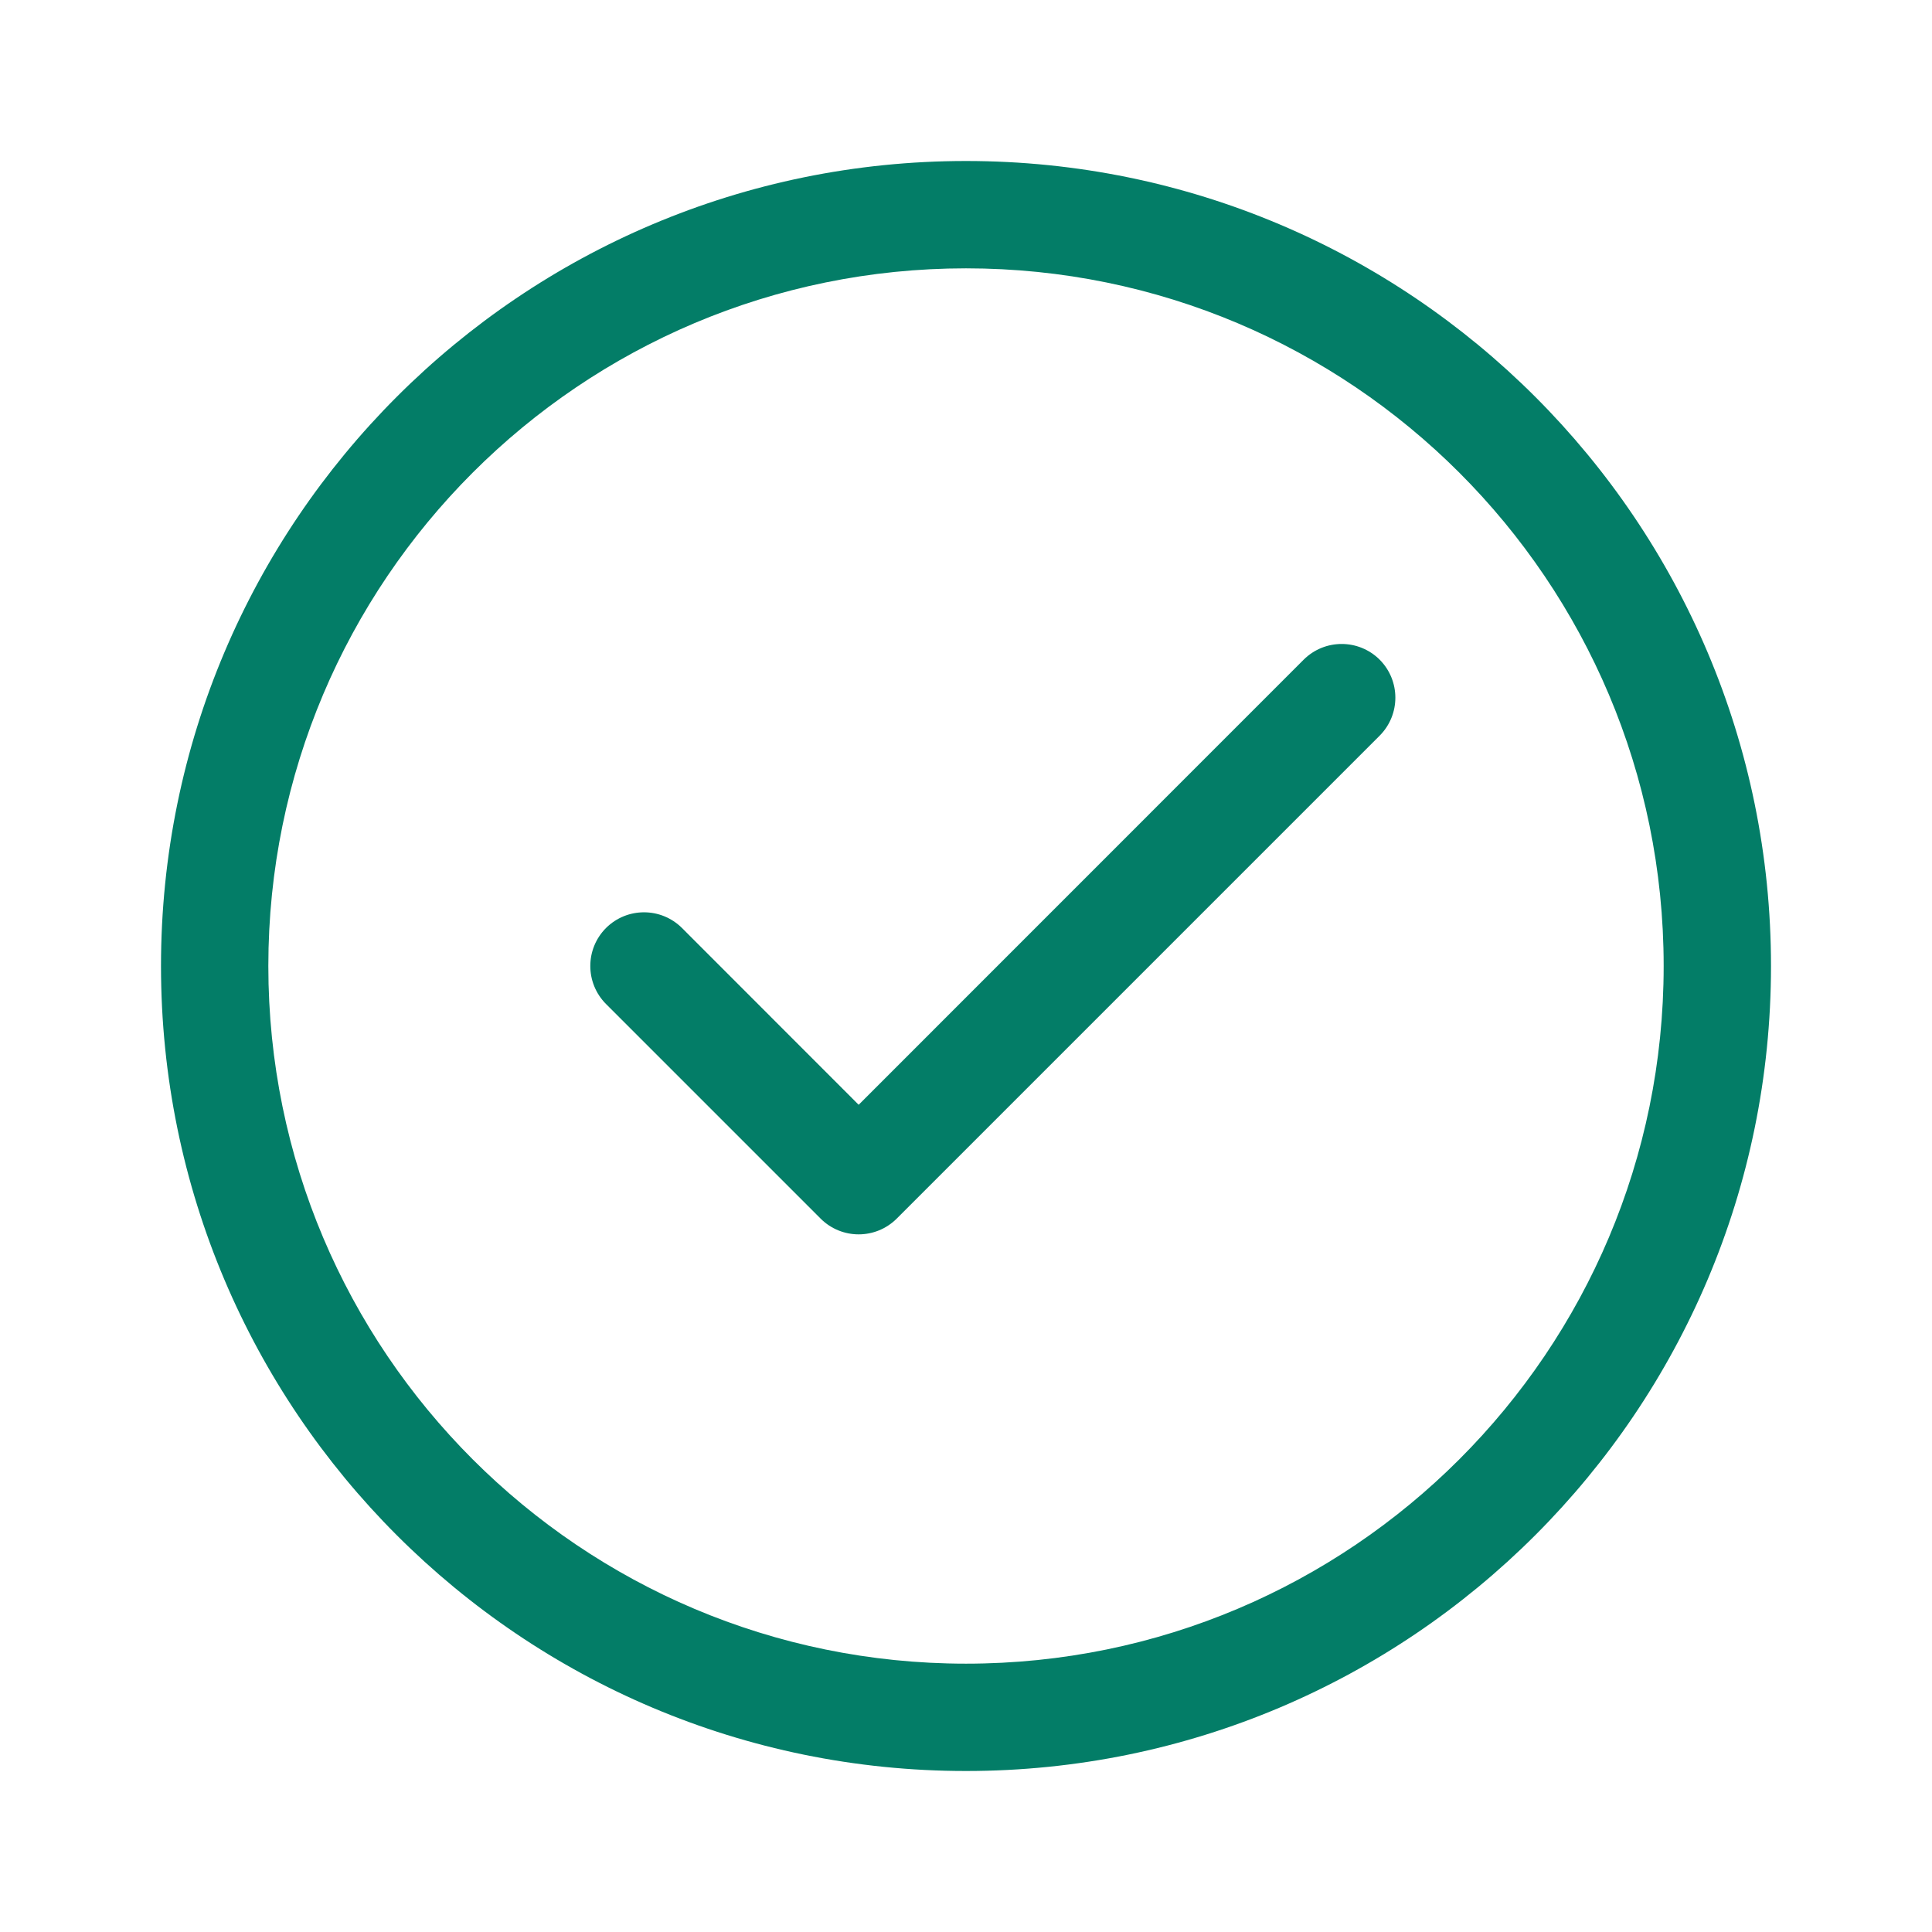
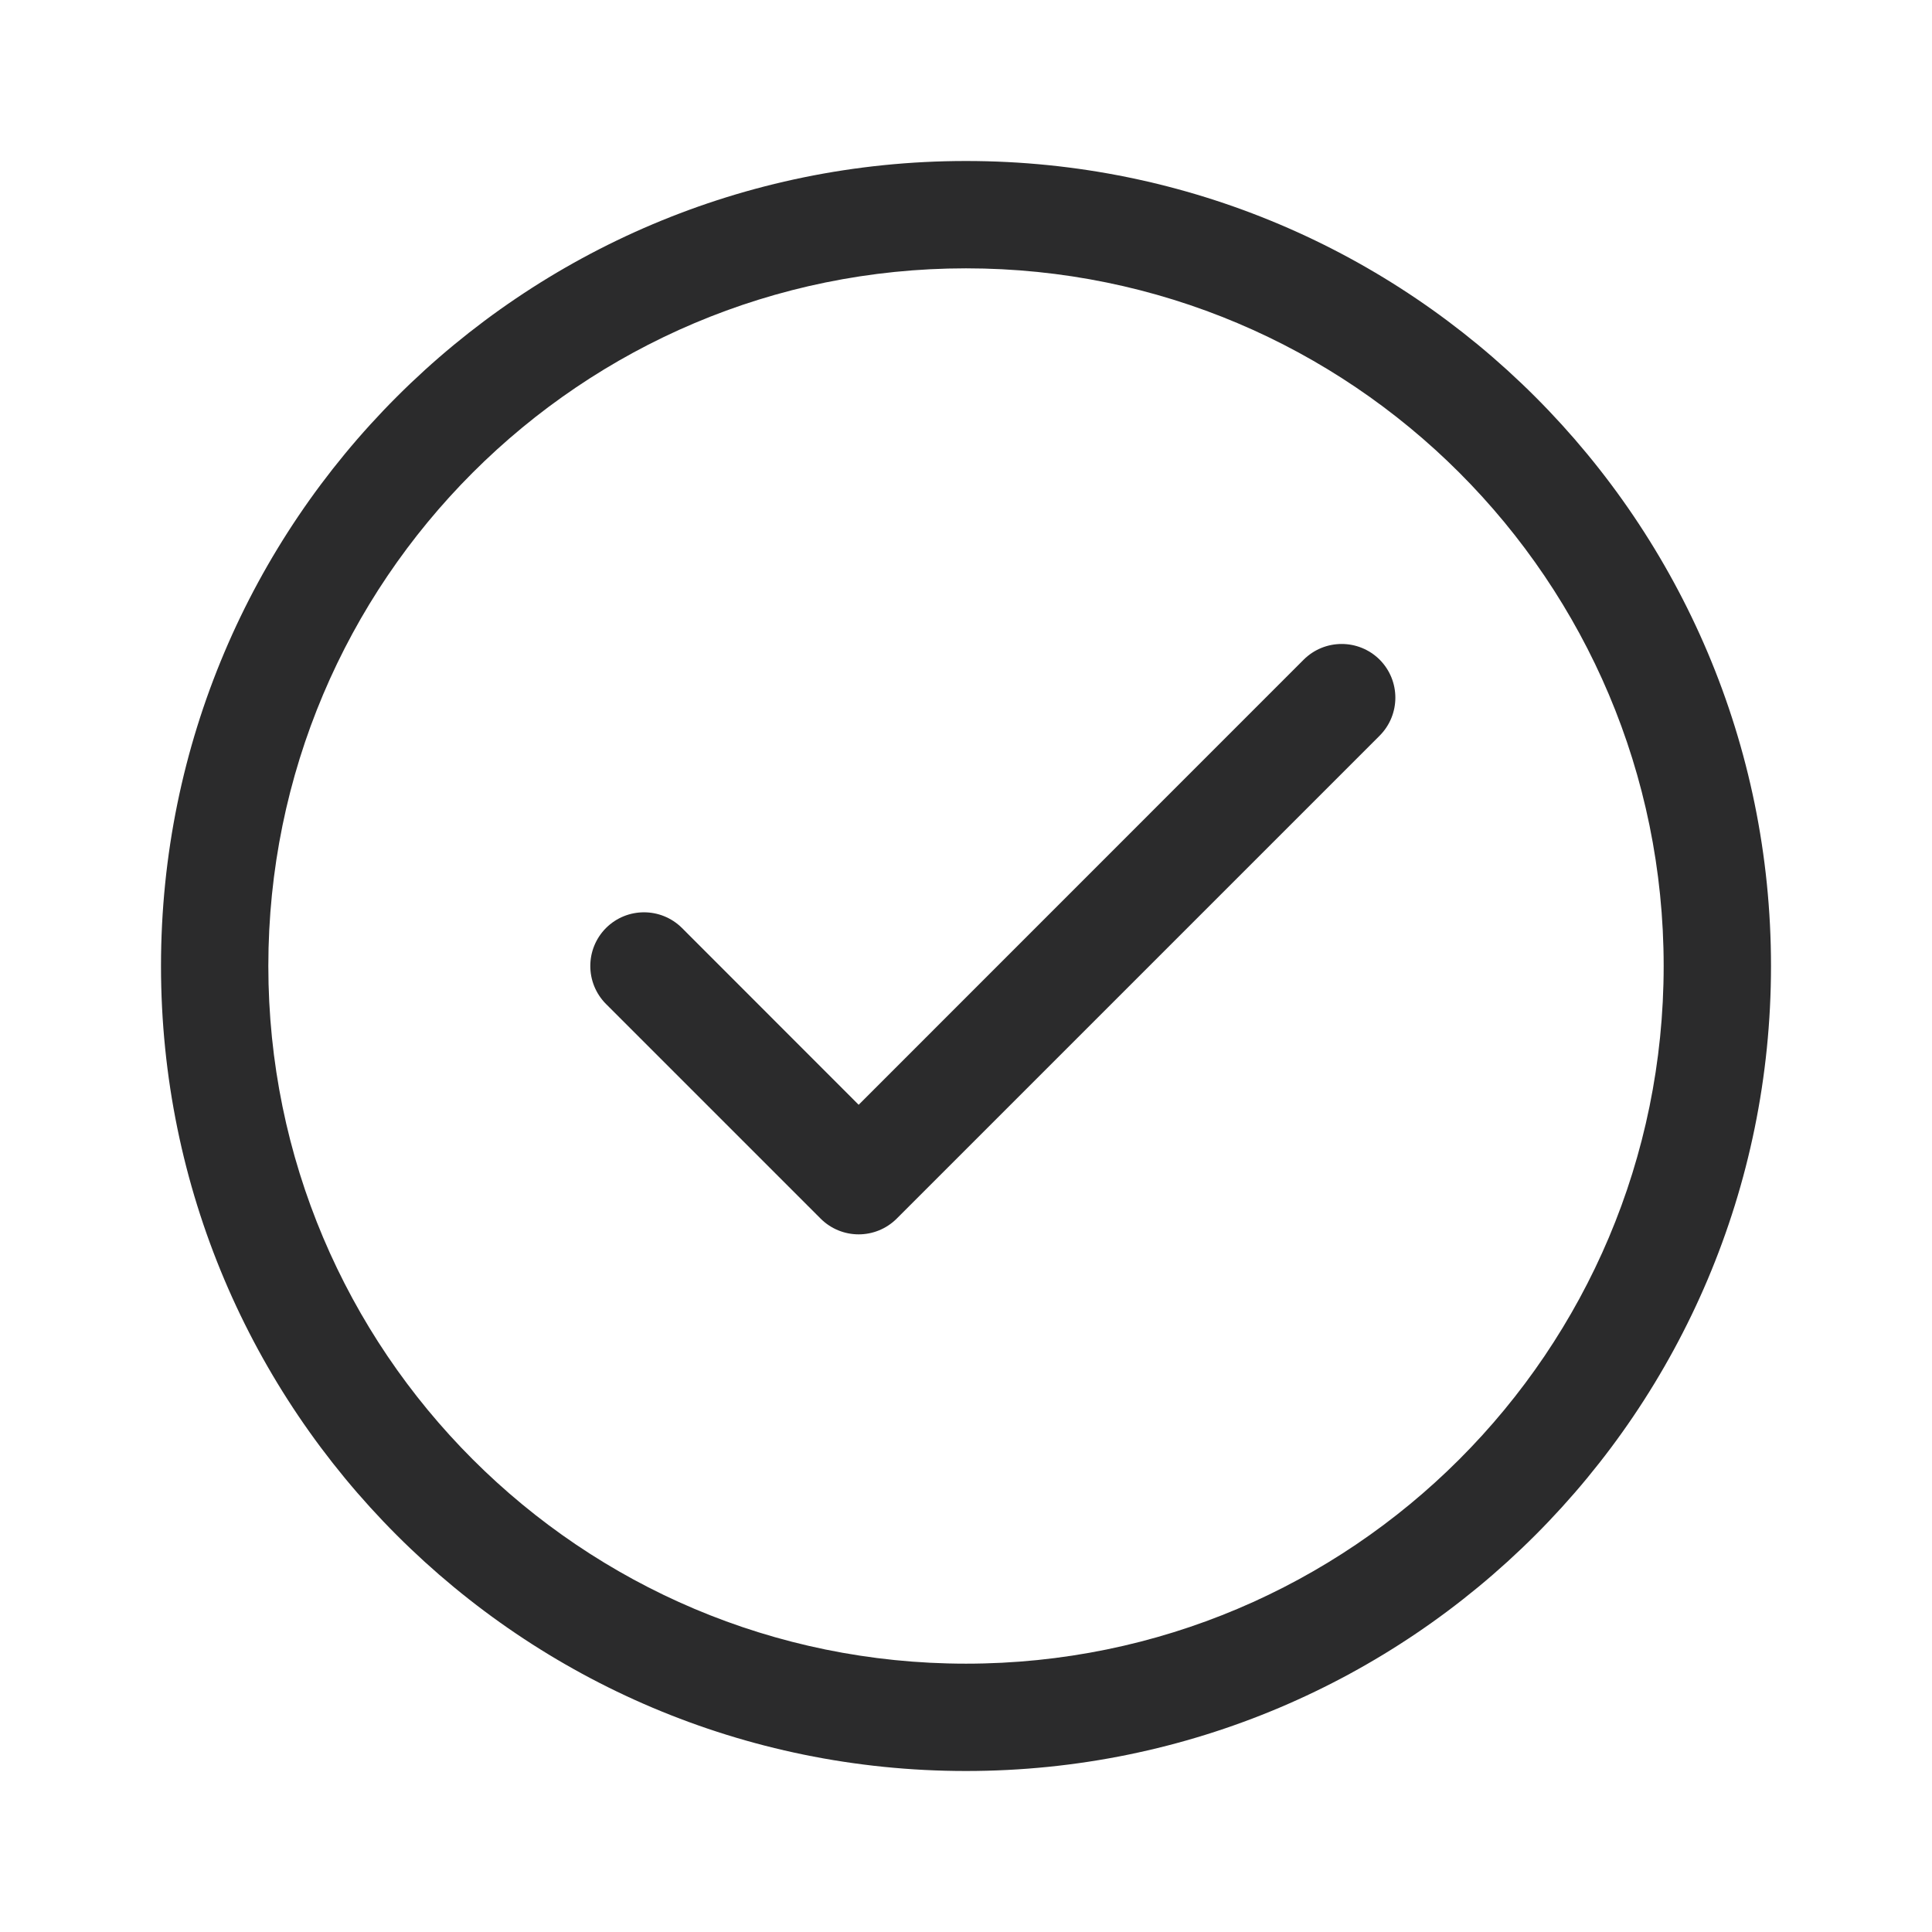
<svg xmlns="http://www.w3.org/2000/svg" width="18" height="18" viewBox="0 0 18 18" fill="none">
-   <path fill-rule="evenodd" clip-rule="evenodd" d="M2.5 9C2.5 5.41 5.41 2.5 9 2.5C12.59 2.5 15.5 5.41 15.5 9C15.5 12.59 12.59 15.5 9 15.5C5.41 15.5 2.5 12.59 2.5 9ZM9 1.5C4.858 1.5 1.5 4.858 1.5 9C1.5 13.142 4.858 16.5 9 16.5C13.142 16.5 16.5 13.142 16.5 9C16.5 4.858 13.142 1.5 9 1.5ZM12.854 6.854C13.049 6.658 13.049 6.342 12.854 6.146C12.658 5.951 12.342 5.951 12.146 6.146L8 10.293L6.354 8.646C6.158 8.451 5.842 8.451 5.646 8.646C5.451 8.842 5.451 9.158 5.646 9.354L7.646 11.354C7.842 11.549 8.158 11.549 8.354 11.354L12.854 6.854Z" fill="#037D67" />
+   <path fill-rule="evenodd" clip-rule="evenodd" d="M2.5 9C2.5 5.41 5.41 2.5 9 2.5C12.59 2.5 15.5 5.41 15.5 9C15.5 12.59 12.59 15.5 9 15.5C5.41 15.5 2.5 12.59 2.5 9ZM9 1.5C4.858 1.5 1.5 4.858 1.5 9C1.5 13.142 4.858 16.5 9 16.5C13.142 16.5 16.5 13.142 16.5 9C16.5 4.858 13.142 1.5 9 1.5ZM12.854 6.854C13.049 6.658 13.049 6.342 12.854 6.146C12.658 5.951 12.342 5.951 12.146 6.146L8 10.293L6.354 8.646C6.158 8.451 5.842 8.451 5.646 8.646C5.451 8.842 5.451 9.158 5.646 9.354L7.646 11.354C7.842 11.549 8.158 11.549 8.354 11.354L12.854 6.854Z" fill="#2B2B2C" />
</svg>
